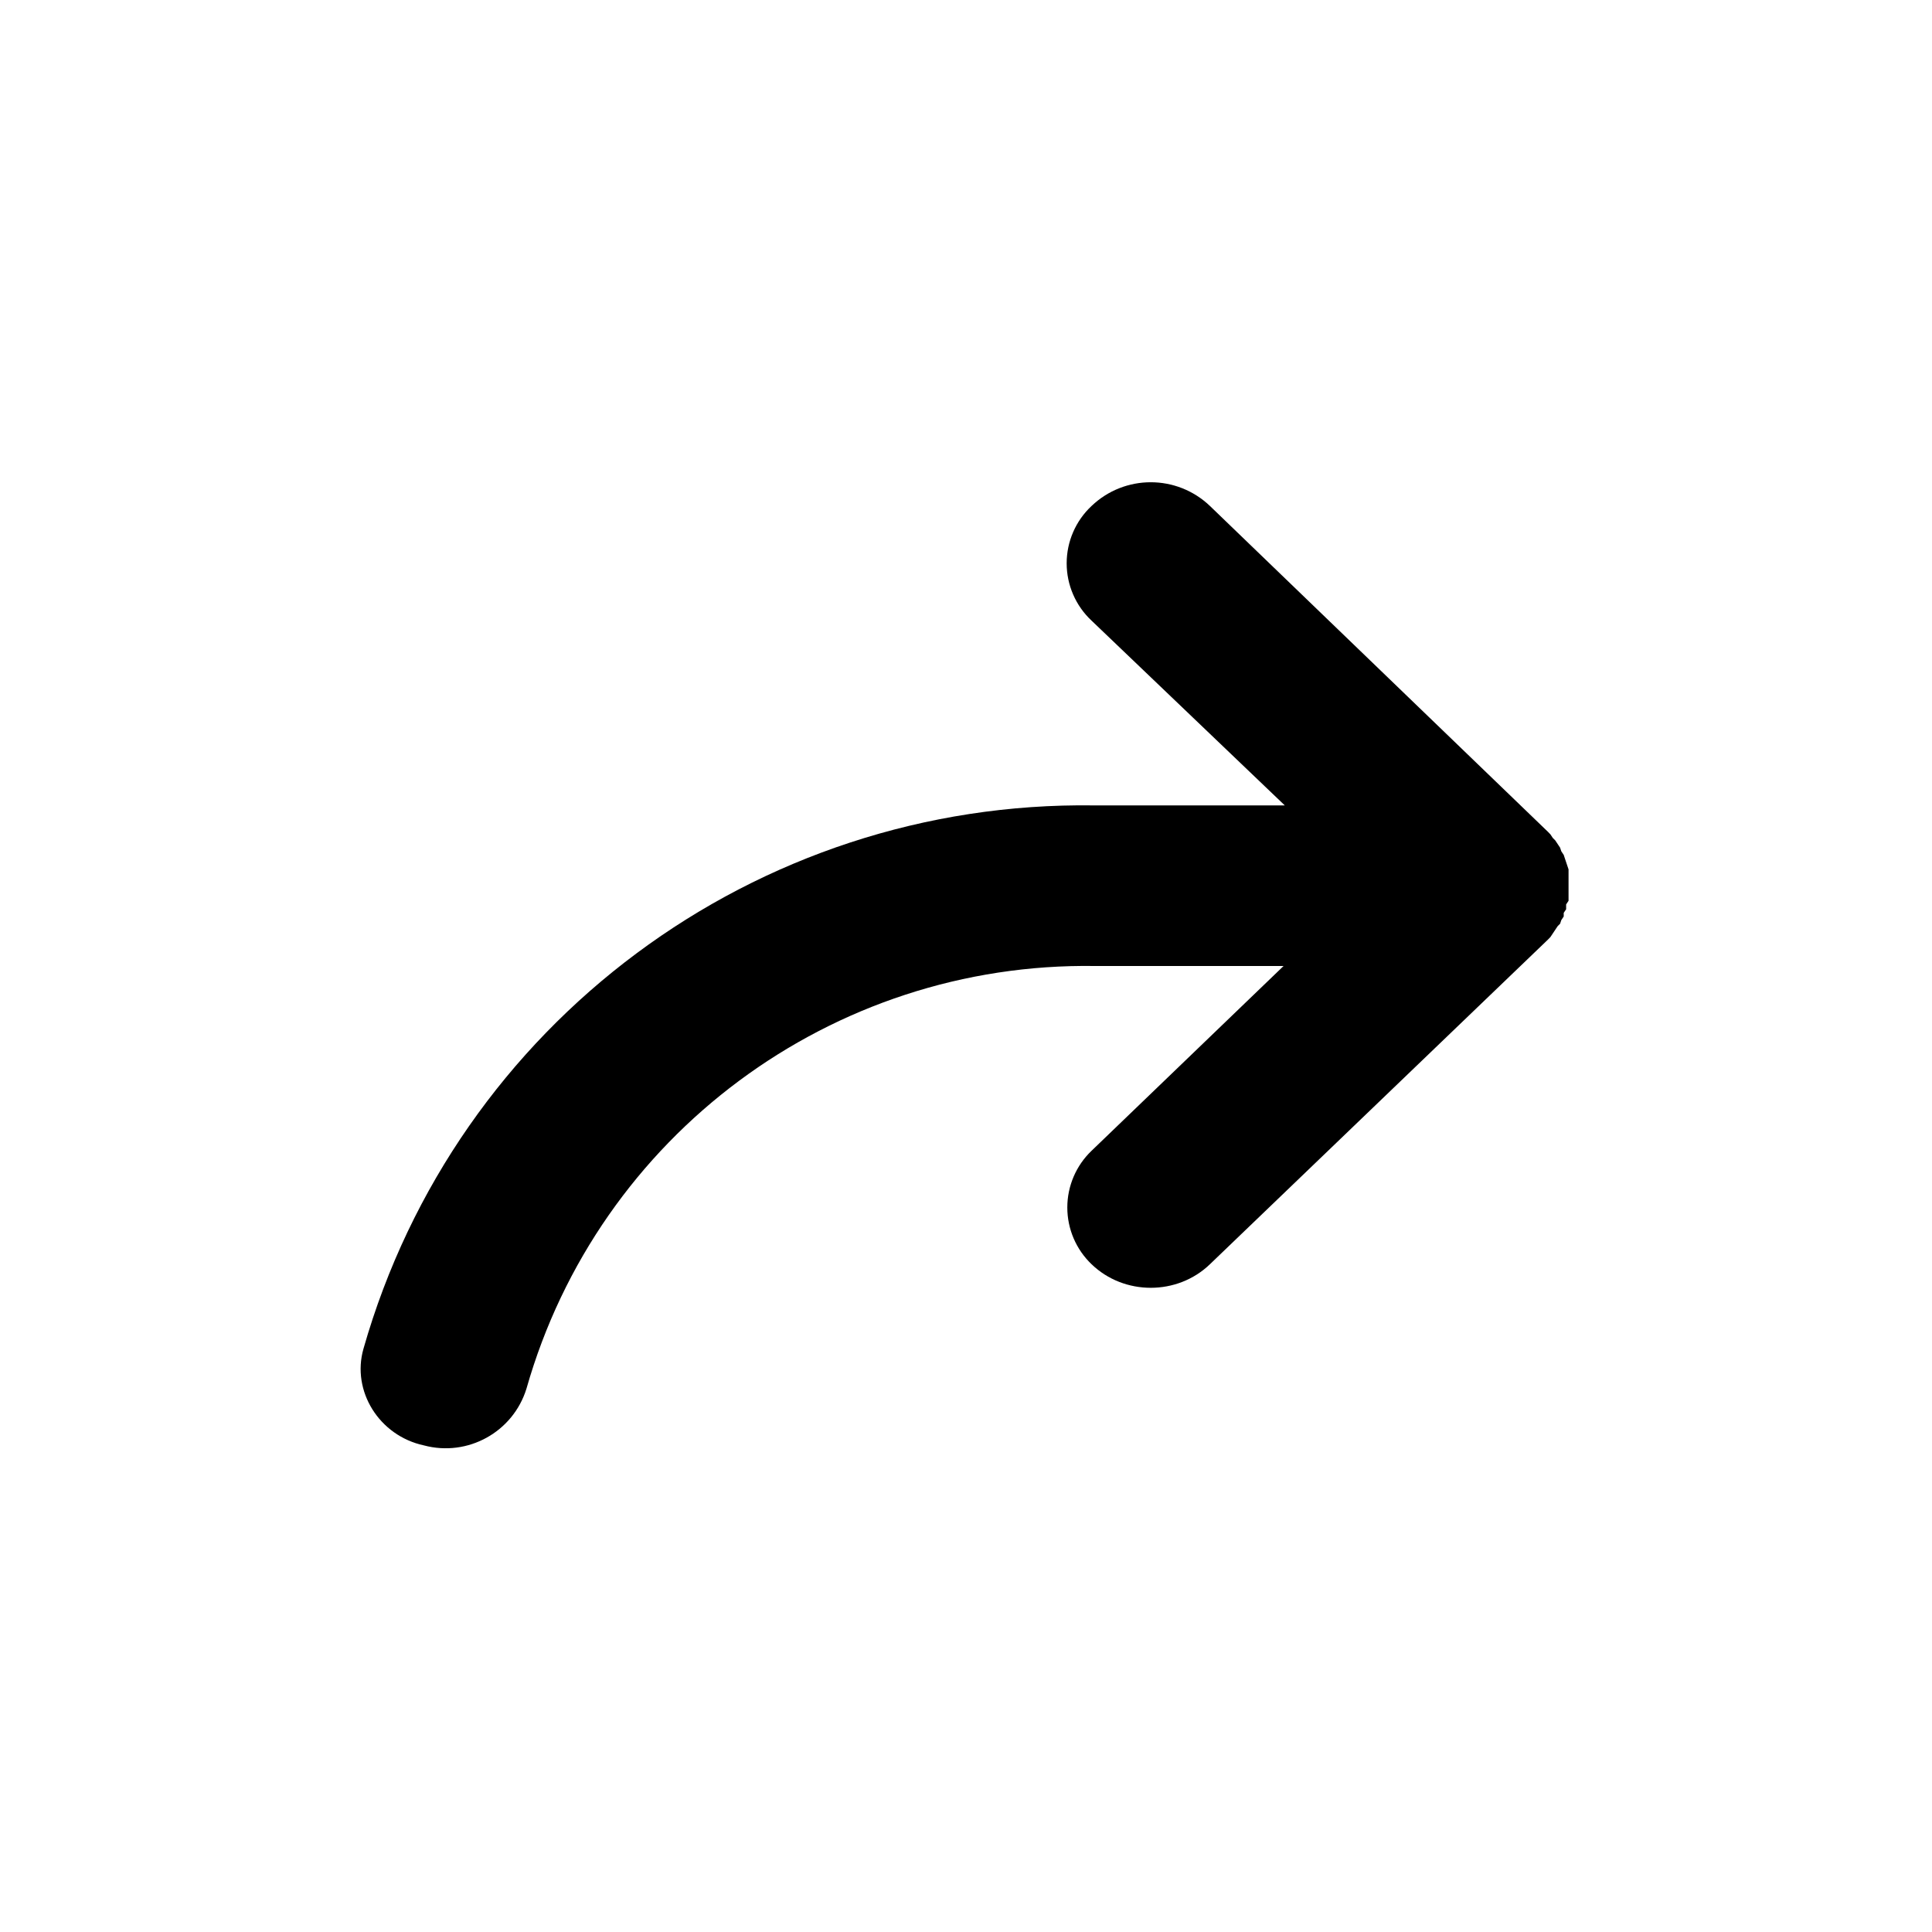
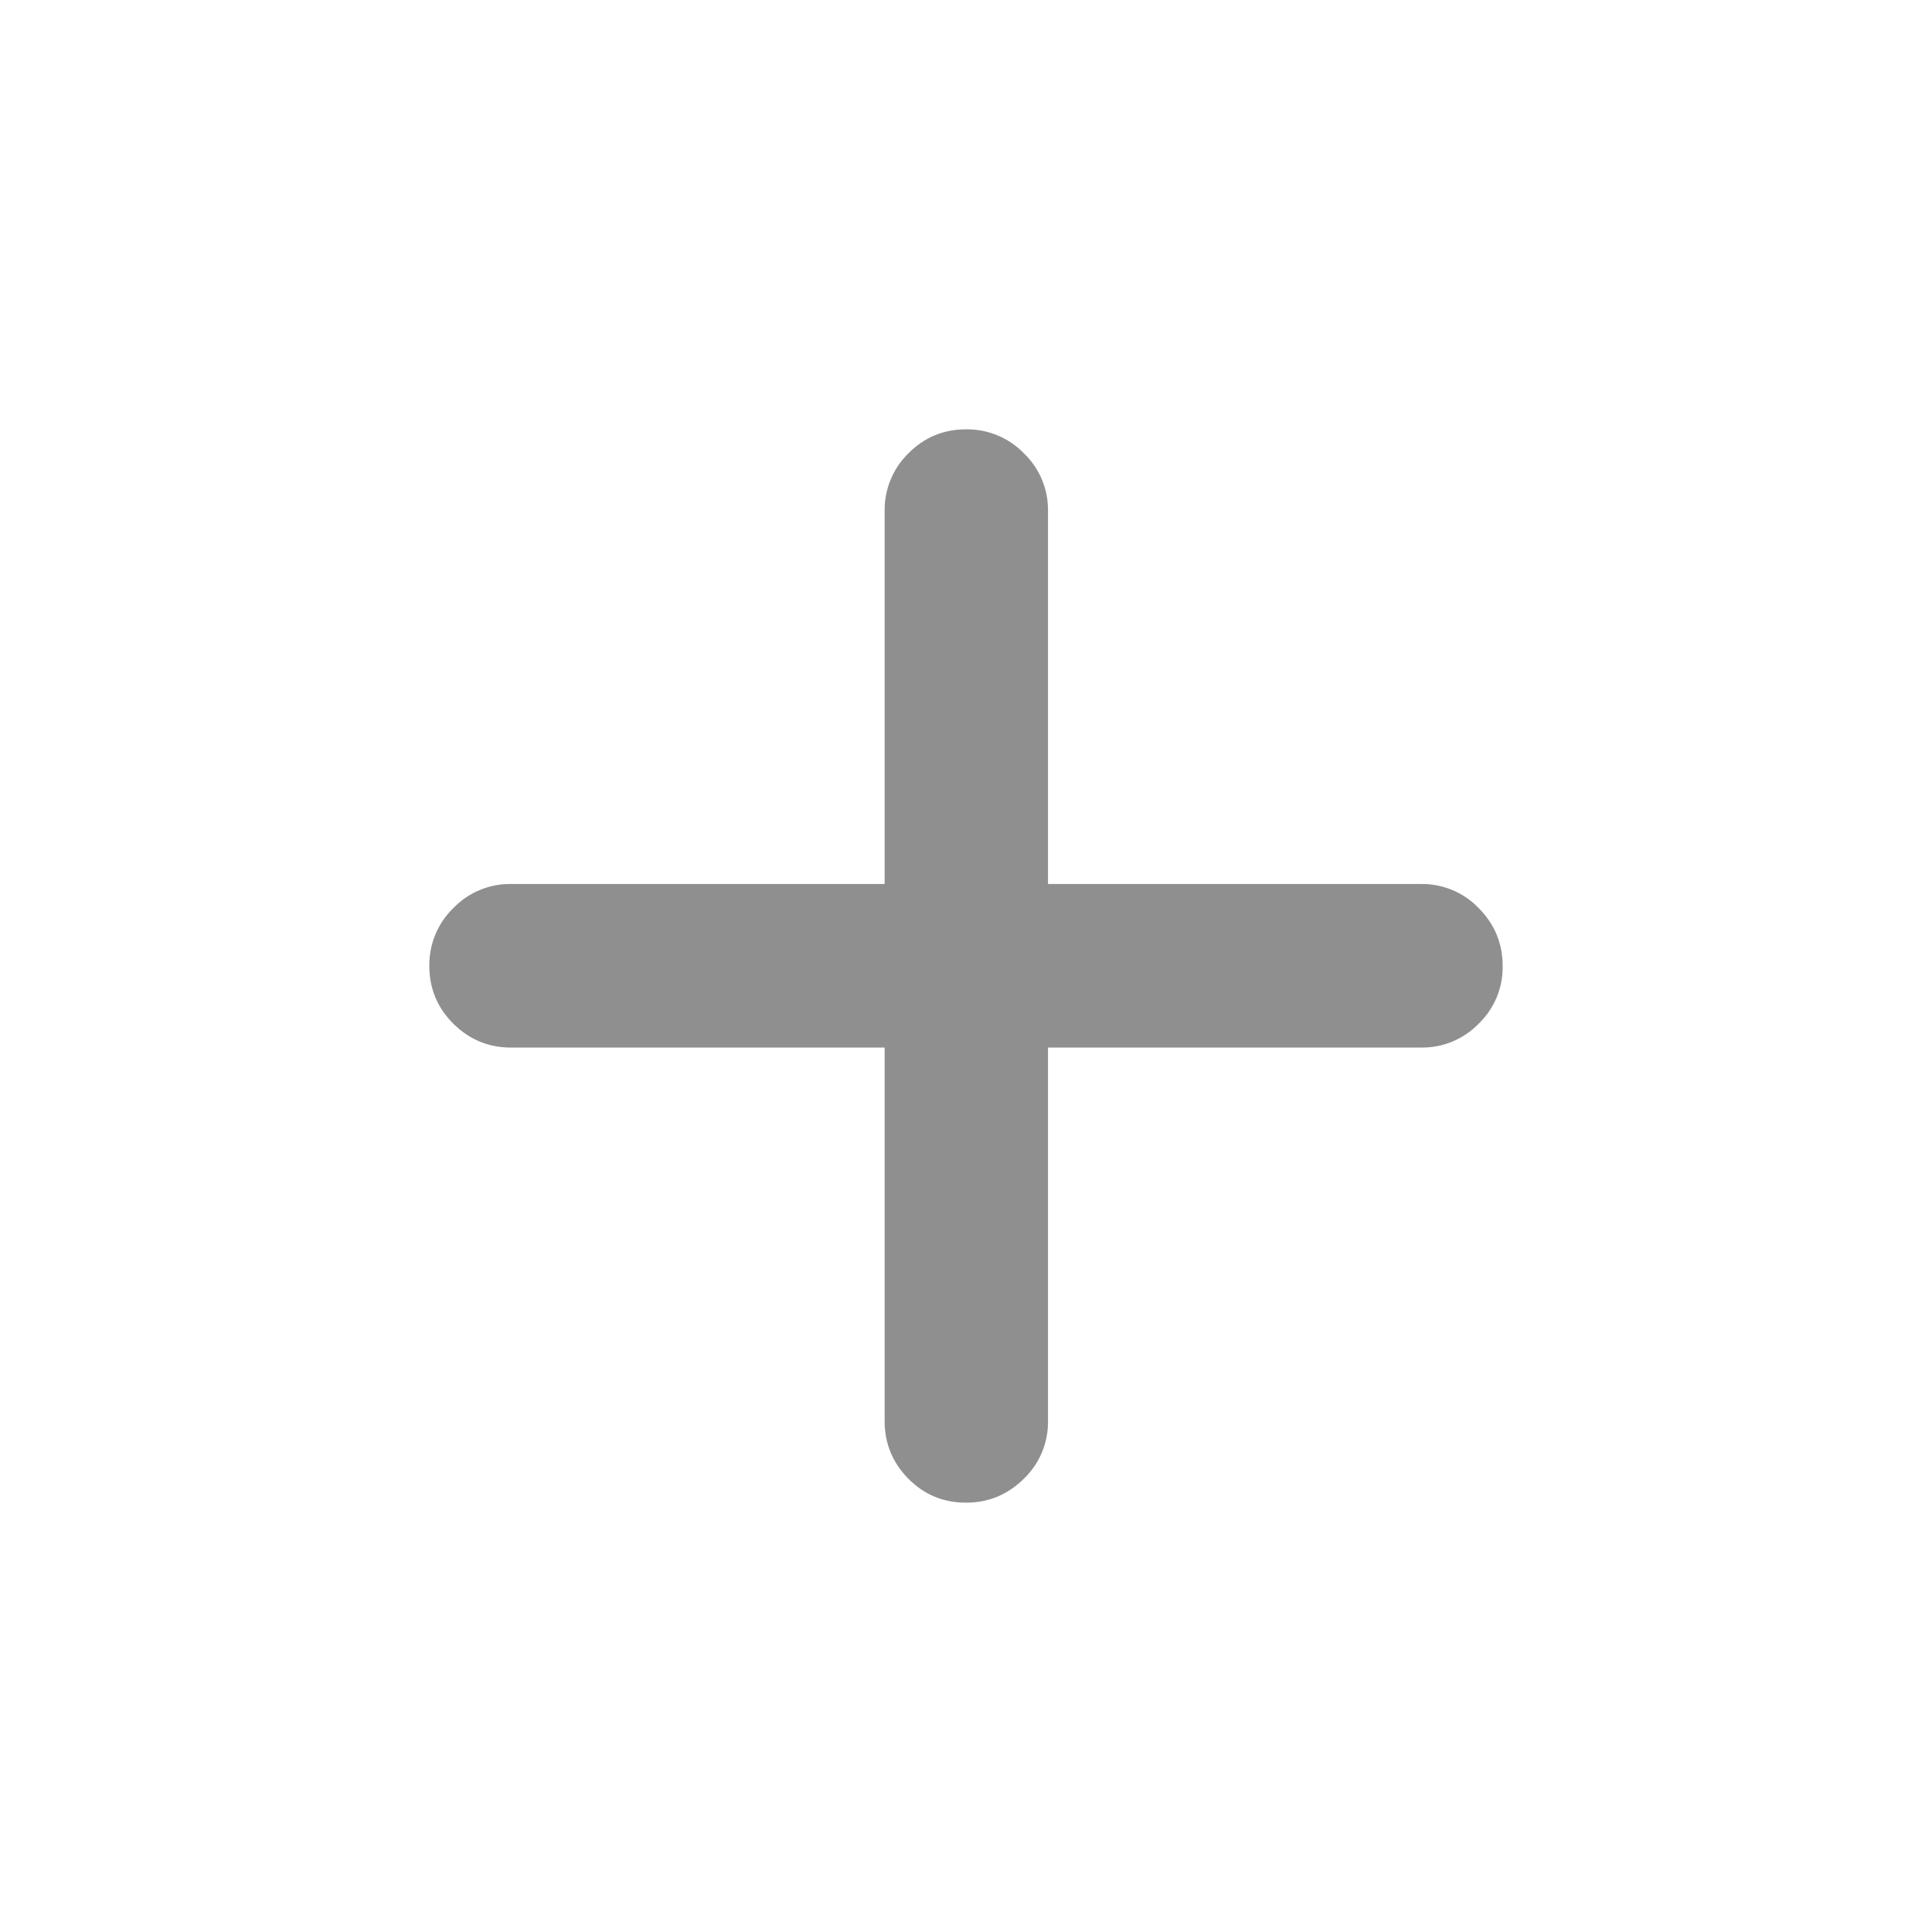
- <svg xmlns="http://www.w3.org/2000/svg" viewBox="0 0 16 16" fill="black">
-   <path d="m12.84 7.76.02-.03.02-.03.02-.03.02-.02.01-.03.02-.03v-.03l.02-.03v-.04l.02-.03V7.2l-.01-.03-.01-.03-.01-.03-.01-.03-.02-.03-.01-.03-.02-.03-.02-.03-.02-.02-.02-.03a.68.68 0 0 0-.04-.04l-2.78-2.68a.71.71 0 0 0-.98 0 .65.65 0 0 0 0 .95l1.6 1.53H9.06a6.2 6.2 0 0 0-6.05 4.5c-.1.35.13.72.5.8a.7.7 0 0 0 .85-.47A4.82 4.82 0 0 1 9.07 8h1.56L9.04 9.53a.65.65 0 0 0 0 .94c.27.26.71.26.98 0L12.8 7.8a.68.68 0 0 0 .04-.04Z" />
+ <svg xmlns="http://www.w3.org/2000/svg" viewBox="0 0 18 18" fill="#00000070">
+   <path d="M4 9c0 .21.075.39.224.538.15.148.328.222.536.222h3.482v3.482c0 .207.074.385.22.534.148.15.327.224.538.224.21 0 .39-.075.54-.224a.73.73 0 0 0 .224-.534V9.76h3.478a.733.733 0 0 0 .534-.222A.73.73 0 0 0 14 9c0-.21-.075-.39-.224-.54a.73.73 0 0 0-.534-.224H9.764V4.76a.731.731 0 0 0-.224-.536A.736.736 0 0 0 9 4c-.21 0-.39.075-.537.224a.736.736 0 0 0-.221.536v3.476H4.76a.731.731 0 0 0-.536.224A.736.736 0 0 0 4 9Z" />
</svg>
